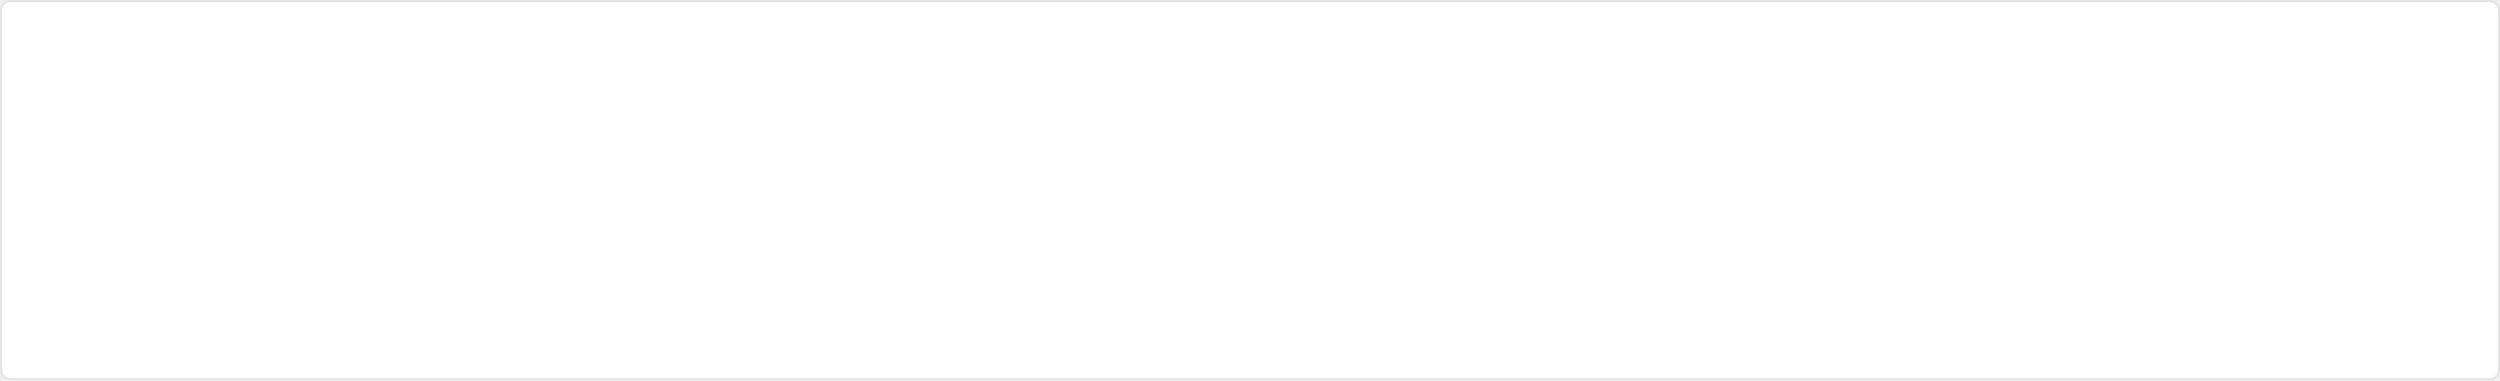
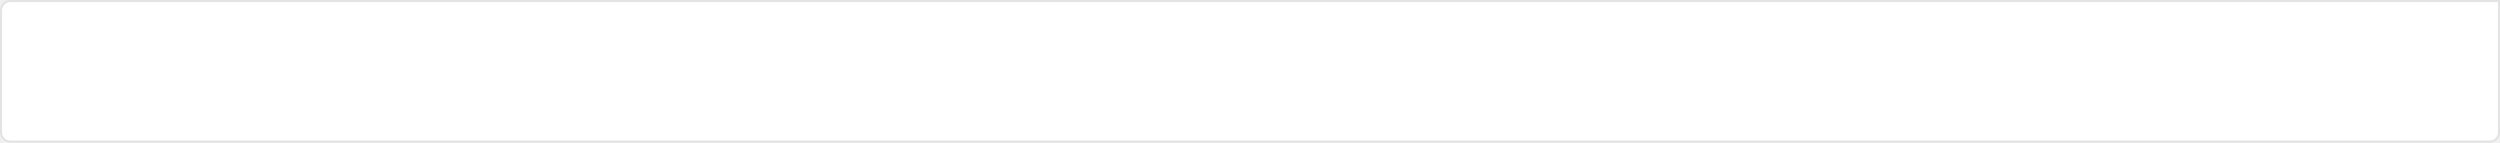
- <svg xmlns="http://www.w3.org/2000/svg" version="1.1" width="1210px" height="184px" viewBox="160 2477  1210 184">
-   <path d="M 161 2482  A 4 4 0 0 1 165 2478 L 1365 2478  A 4 4 0 0 1 1369 2482 L 1369 2656  A 4 4 0 0 1 1365 2660 L 165 2660  A 4 4 0 0 1 161 2656 L 161 2482  Z " fill-rule="nonzero" fill="#ffffff" stroke="none" fill-opacity="0.996" />
-   <path d="M 160.5 2482  A 4.5 4.5 0 0 1 165 2477.5 L 1365 2477.5  A 4.5 4.5 0 0 1 1369.5 2482 L 1369.5 2656  A 4.5 4.5 0 0 1 1365 2660.5 L 165 2660.5  A 4.5 4.5 0 0 1 160.5 2656 L 160.5 2482  Z " stroke-width="1" stroke="#d7d7d7" fill="none" stroke-opacity="0.506" />
+ <svg xmlns="http://www.w3.org/2000/svg" version="1.1" width="1227px" height="70px" viewBox="140 524  1227 70">
+   <path d="M 141 529  A 4 4 0 0 1 145 525 L 1366 525  L 1366 589  A 4 4 0 0 1 1362 593 L 145 593  A 4 4 0 0 1 141 589 L 141 529  Z " fill-rule="nonzero" fill="#ffffff" stroke="none" />
+   <path d="M 140.5 529  A 4.5 4.5 0 0 1 145 524.5 L 1366.5 524.5  L 1366.5 589  A 4.5 4.5 0 0 1 1362 593.5 L 145 593.5  A 4.5 4.5 0 0 1 140.5 589 L 140.5 529  Z " stroke-width="1" stroke="#d7d7d7" fill="none" stroke-opacity="0.498" />
</svg>
